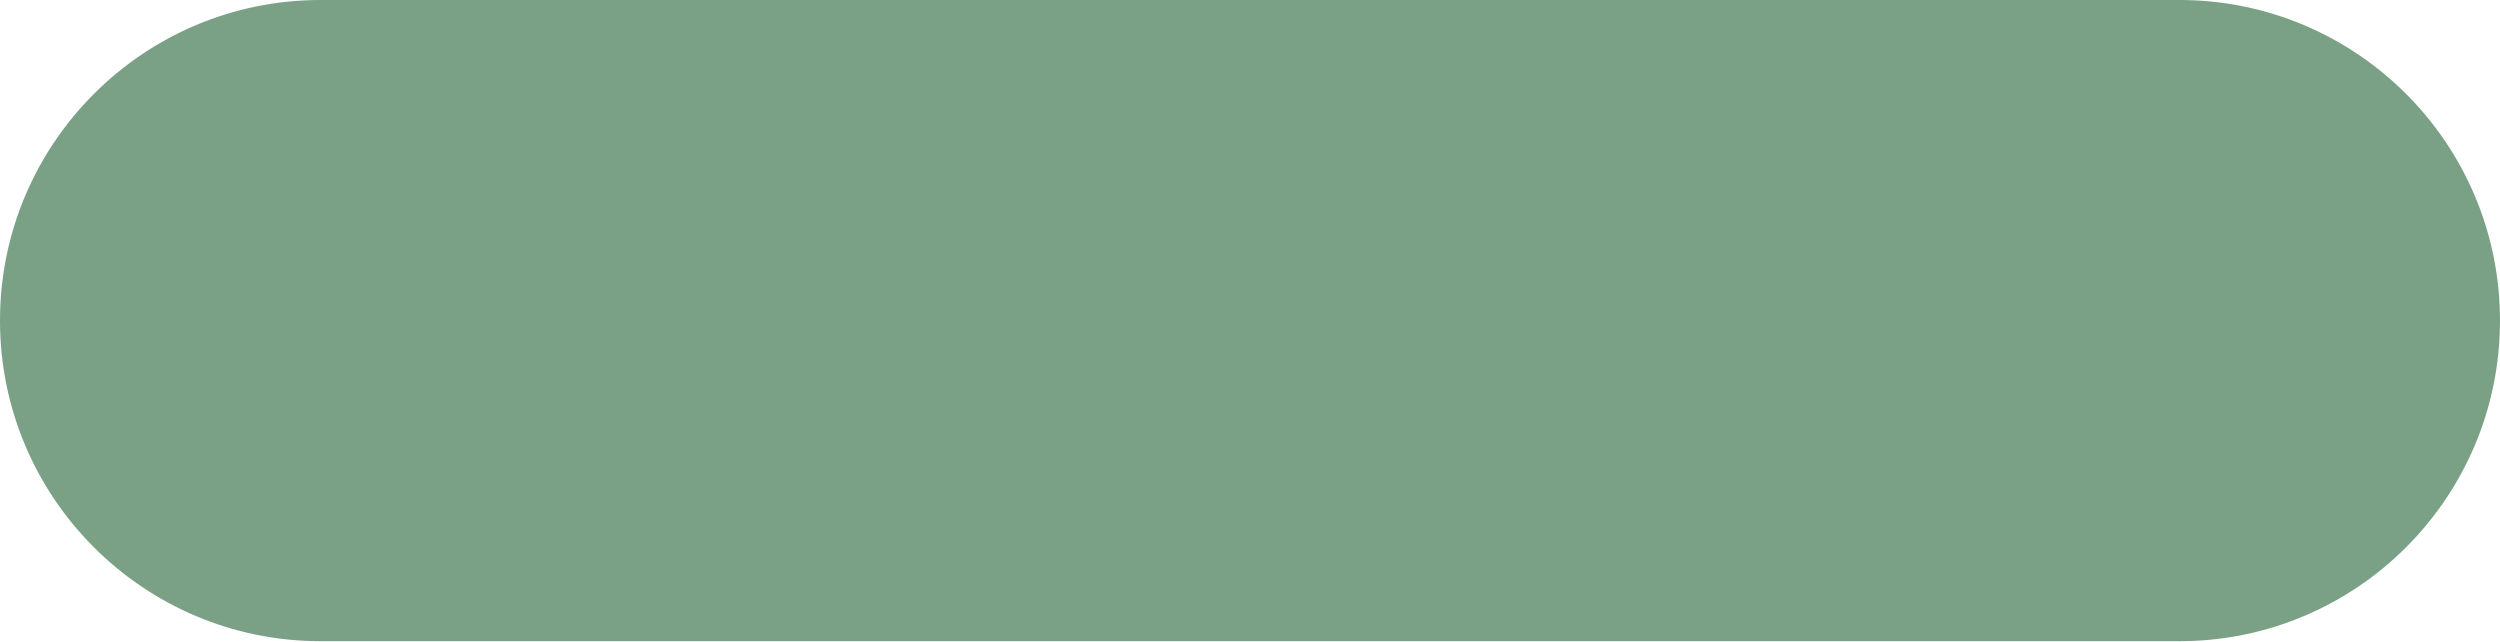
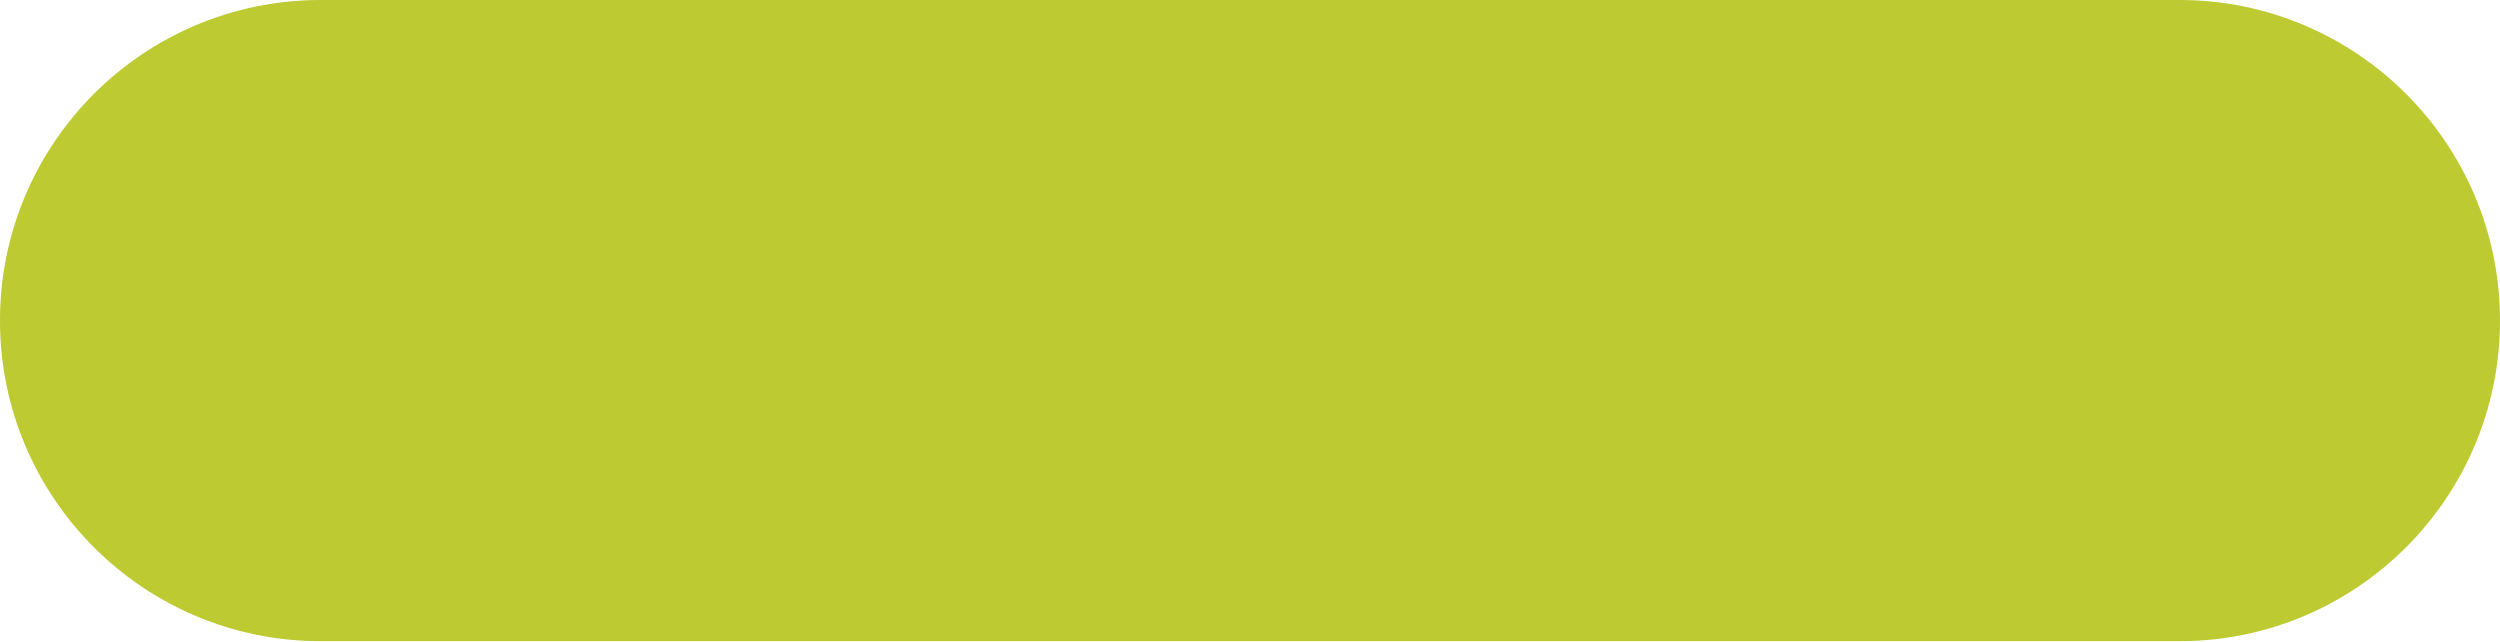
<svg xmlns="http://www.w3.org/2000/svg" width="437.626" height="112.241" viewBox="0 0 115.788 29.697" version="1.1" id="svg1">
  <defs id="defs1" />
  <g id="layer1" transform="translate(-12.02238,-134.6373)">
-     <rect style="fill:#7aa185;fill-opacity:1;stroke:#7aa185;stroke-width:1;stroke-dasharray:none" id="rect18" width="114.788" height="28.697" x="12.522" y="135.137" ry="14.349" />
+     <rect style="fill:#bdca31;fill-opacity:1;stroke:#bdca31;stroke-width:1;stroke-dasharray:none" id="rect18" width="114.788" height="28.697" x="12.522" y="135.137" ry="14.349" />
  </g>
</svg>
